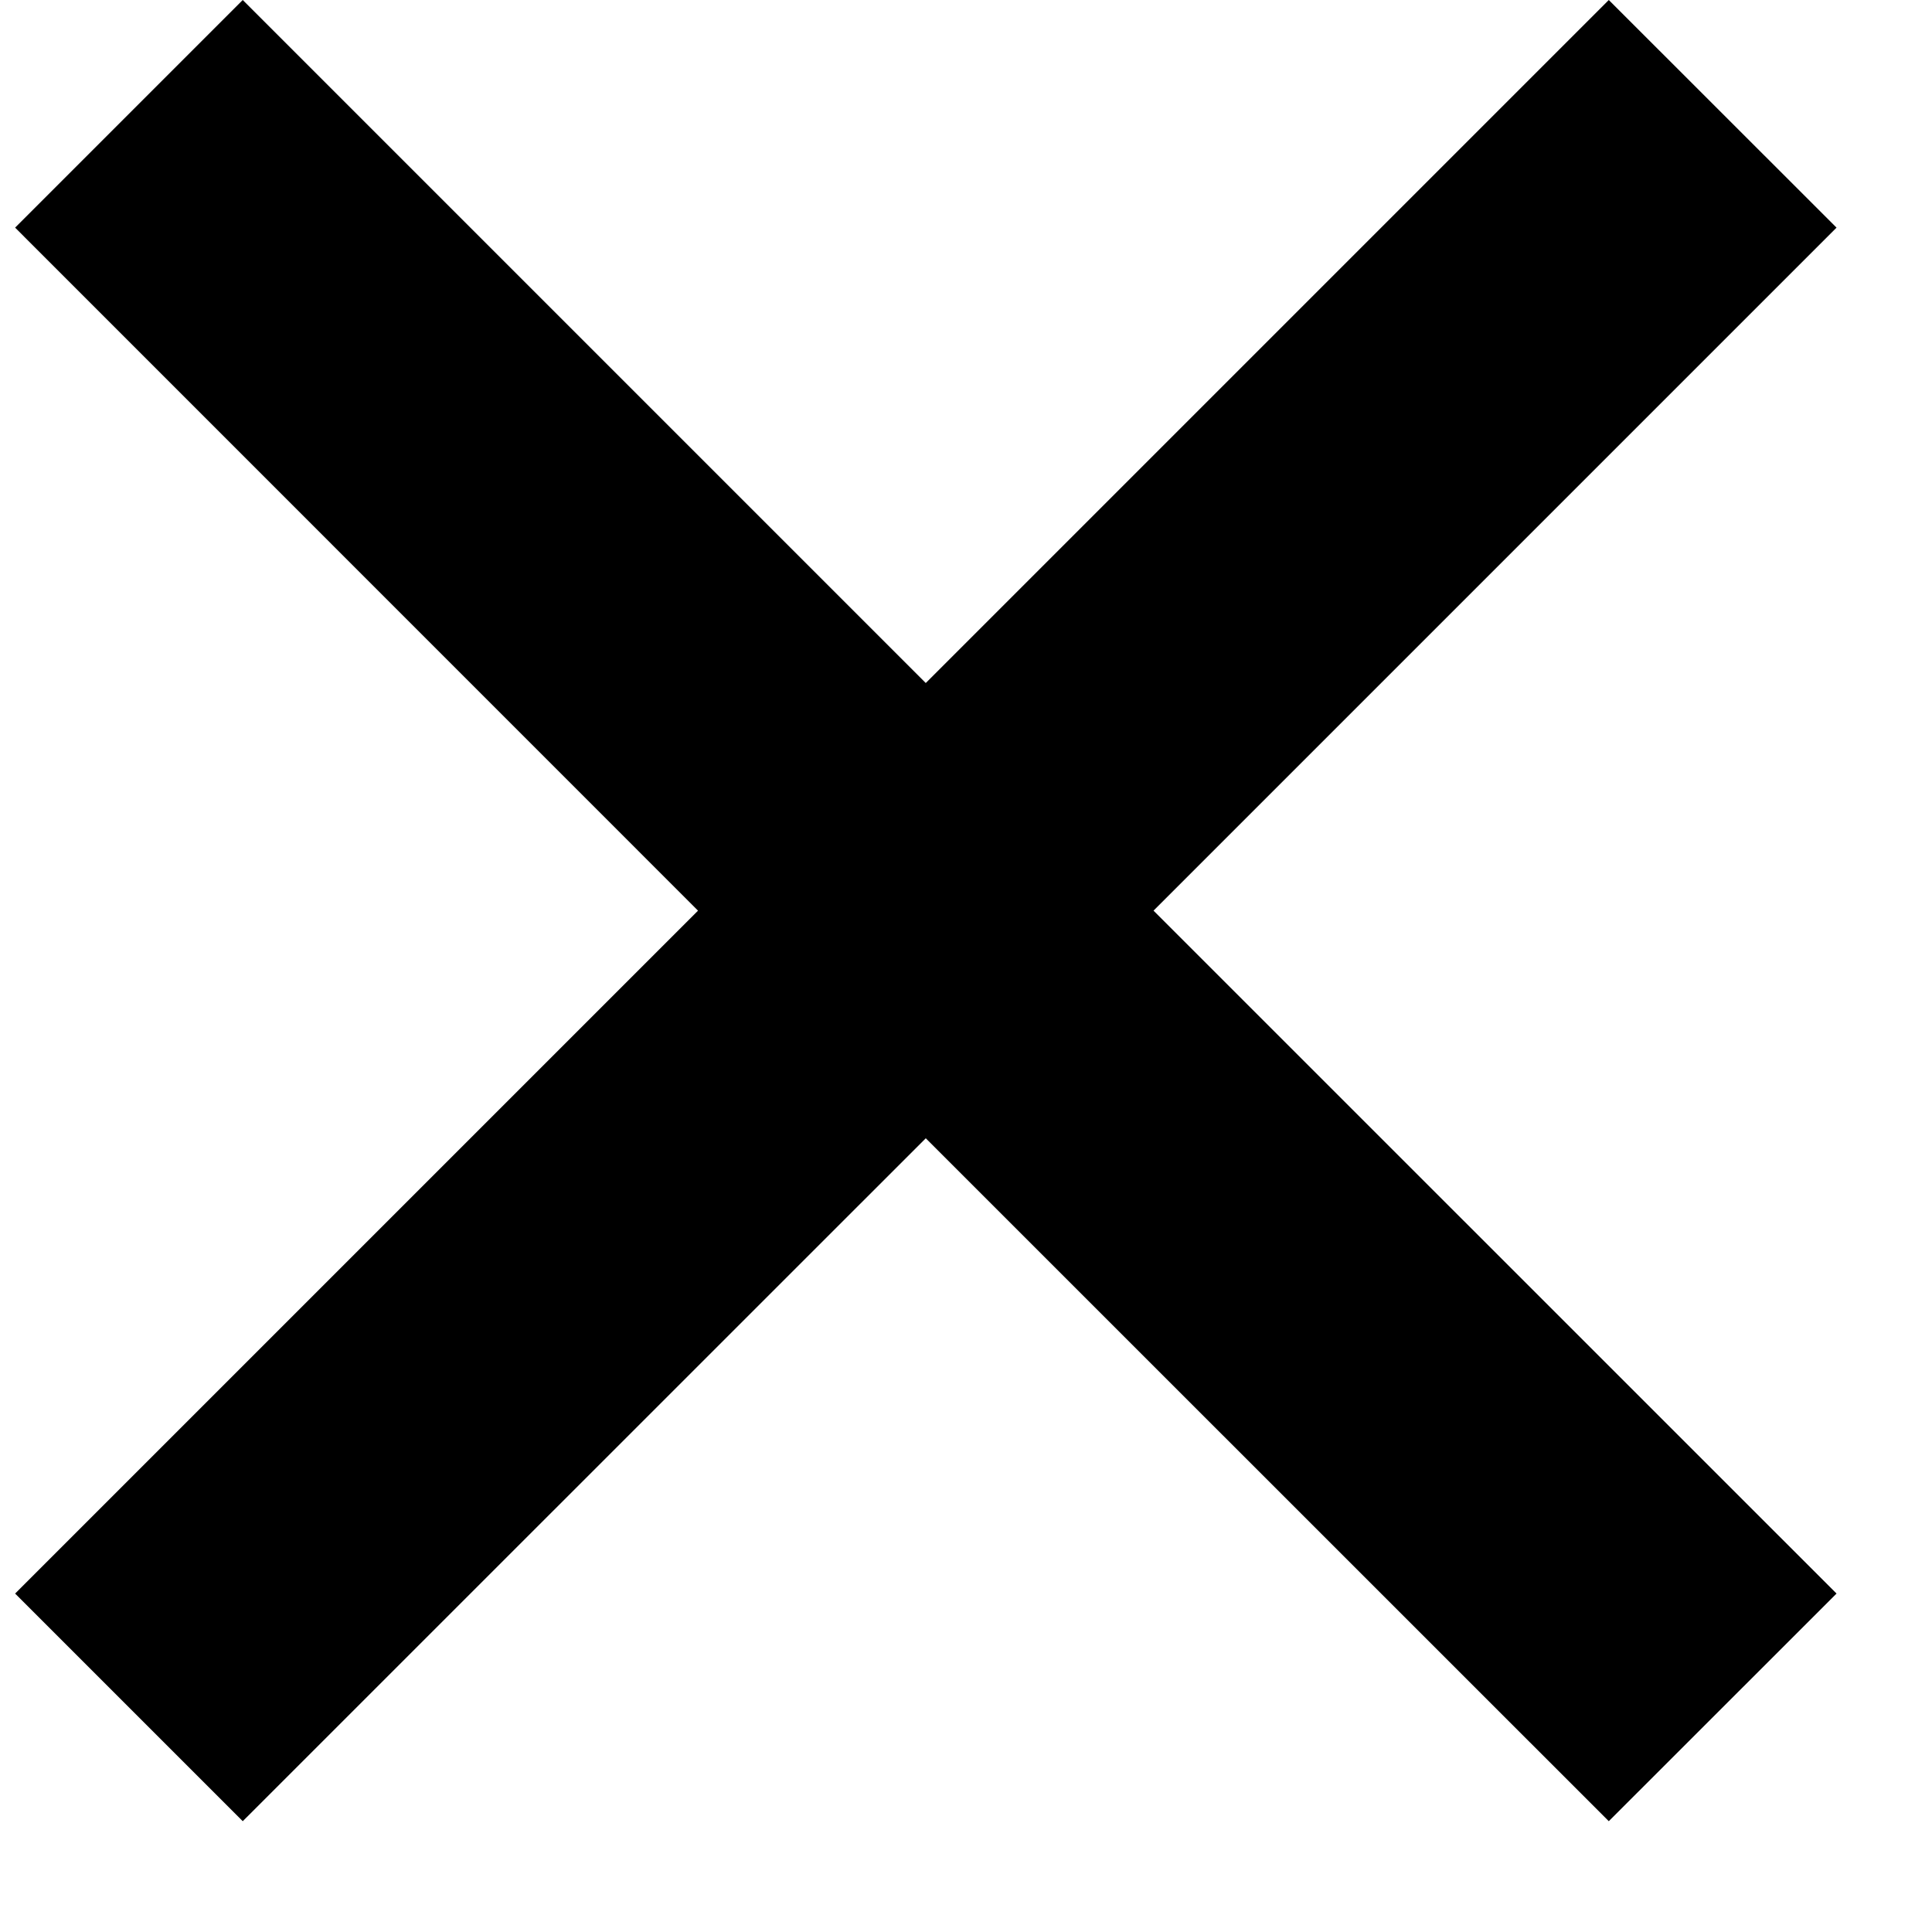
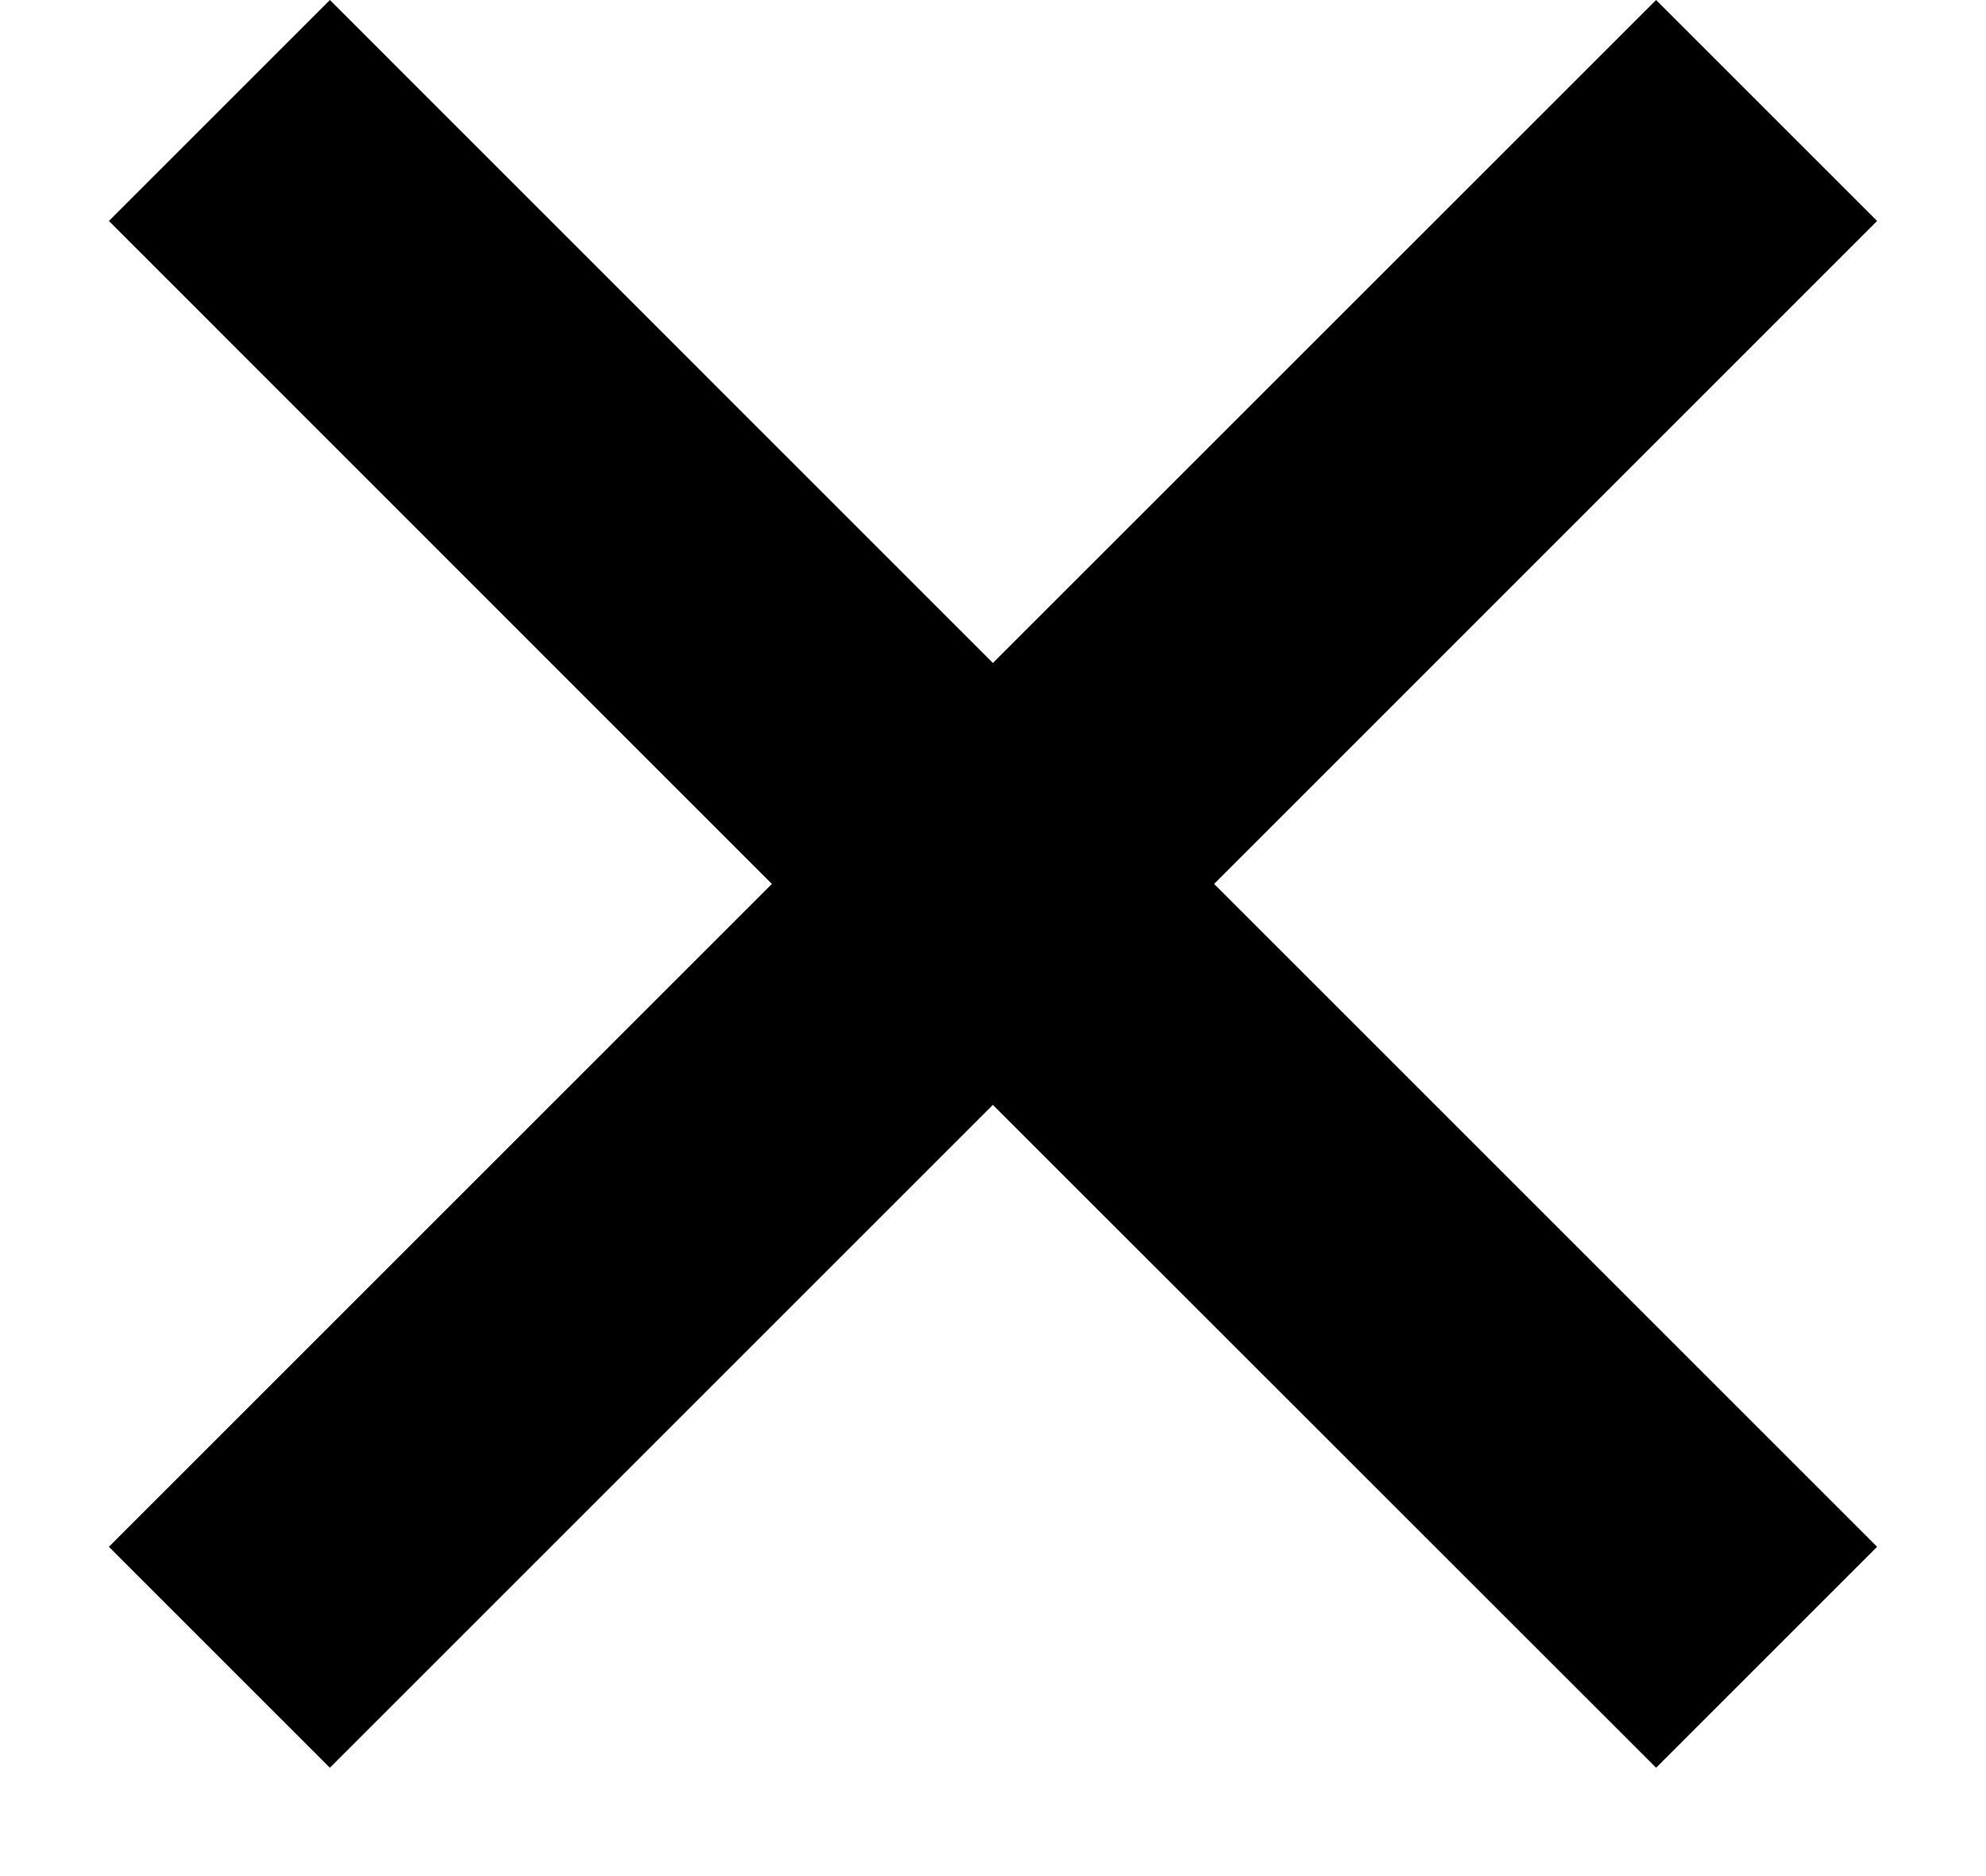
- <svg xmlns="http://www.w3.org/2000/svg" width="17" height="17" viewBox="0 0 17 17" fill="none">
-   <path d="M14.156 0L8.146 6.01L2.136 0L0.133 2.003L6.142 8.013L0.133 14.022L2.136 16.025L8.146 10.016L14.156 16.025L16.16 14.022L10.15 8.013L16.16 2.003L14.156 0Z" fill="black" />
+ <svg xmlns="http://www.w3.org/2000/svg" width="18" height="17" viewBox="0 0 18 17" fill="none">
+   <path d="M15.01 0L8.999 6.01L2.99 0L0.987 2.003L6.996 8.013L0.987 14.022L2.99 16.025L8.999 10.016L15.01 16.025L17.013 14.022L11.004 8.013L17.013 2.003L15.01 0Z" fill="black" />
</svg>
